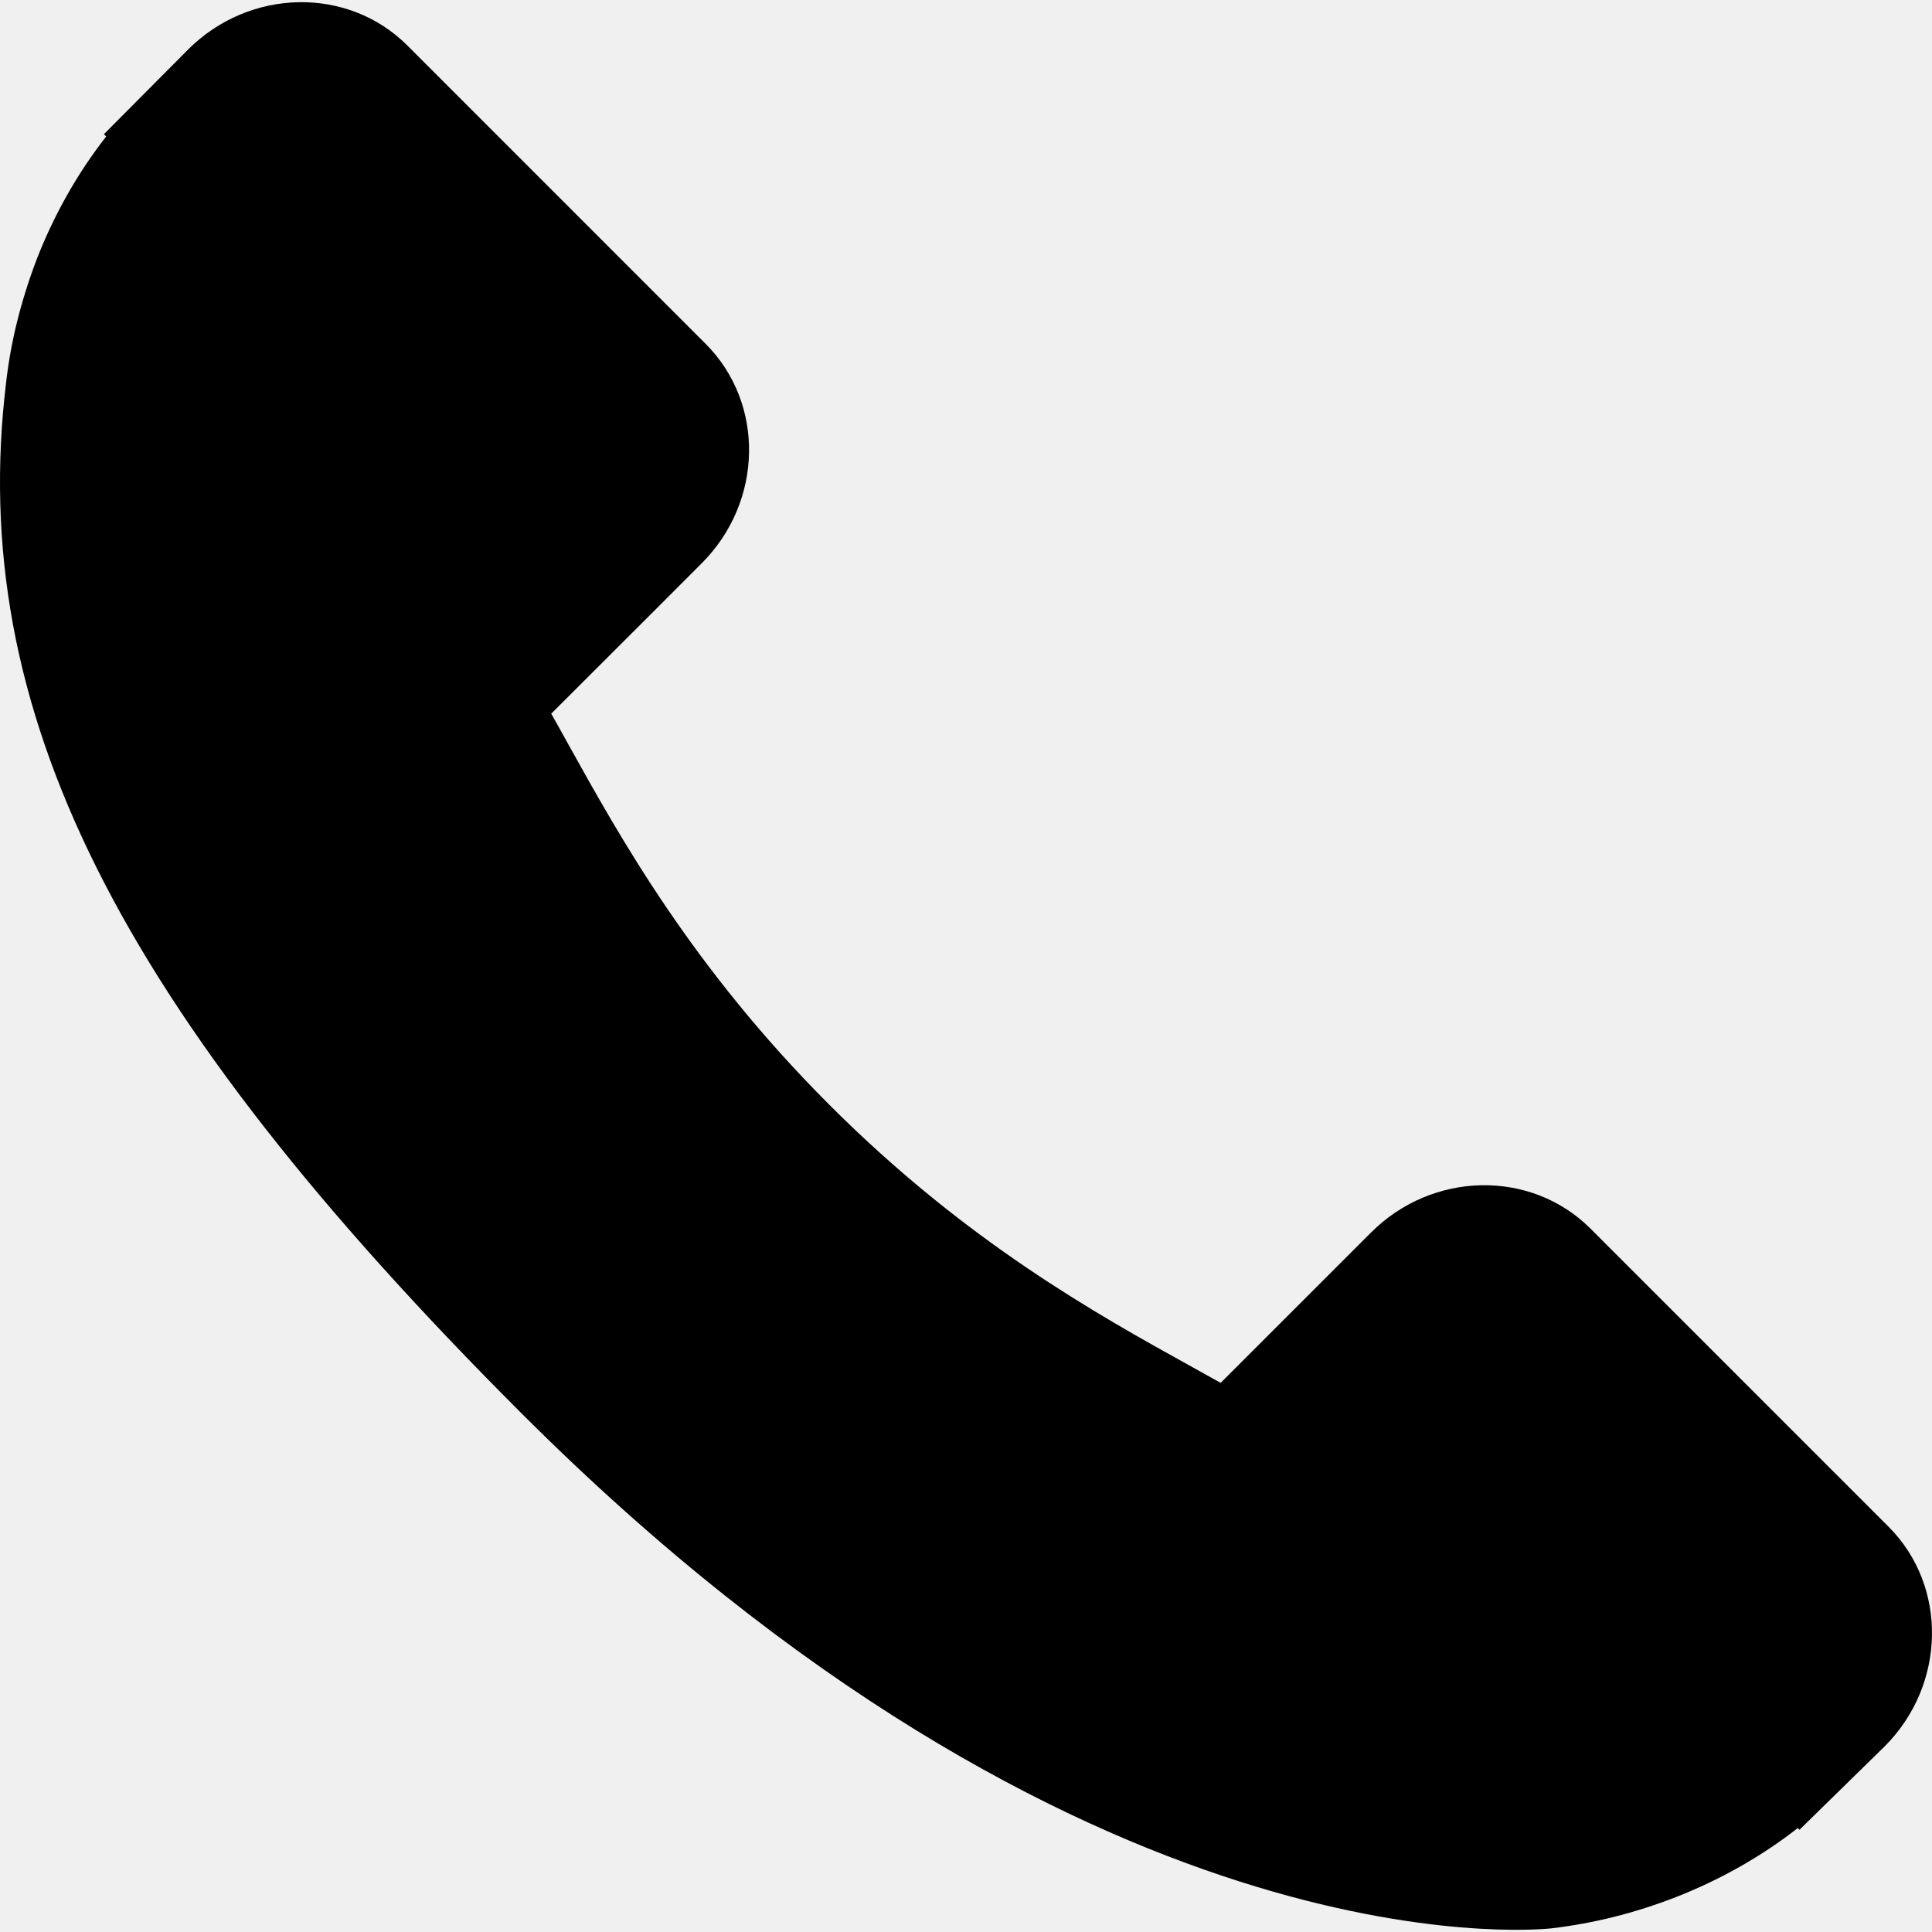
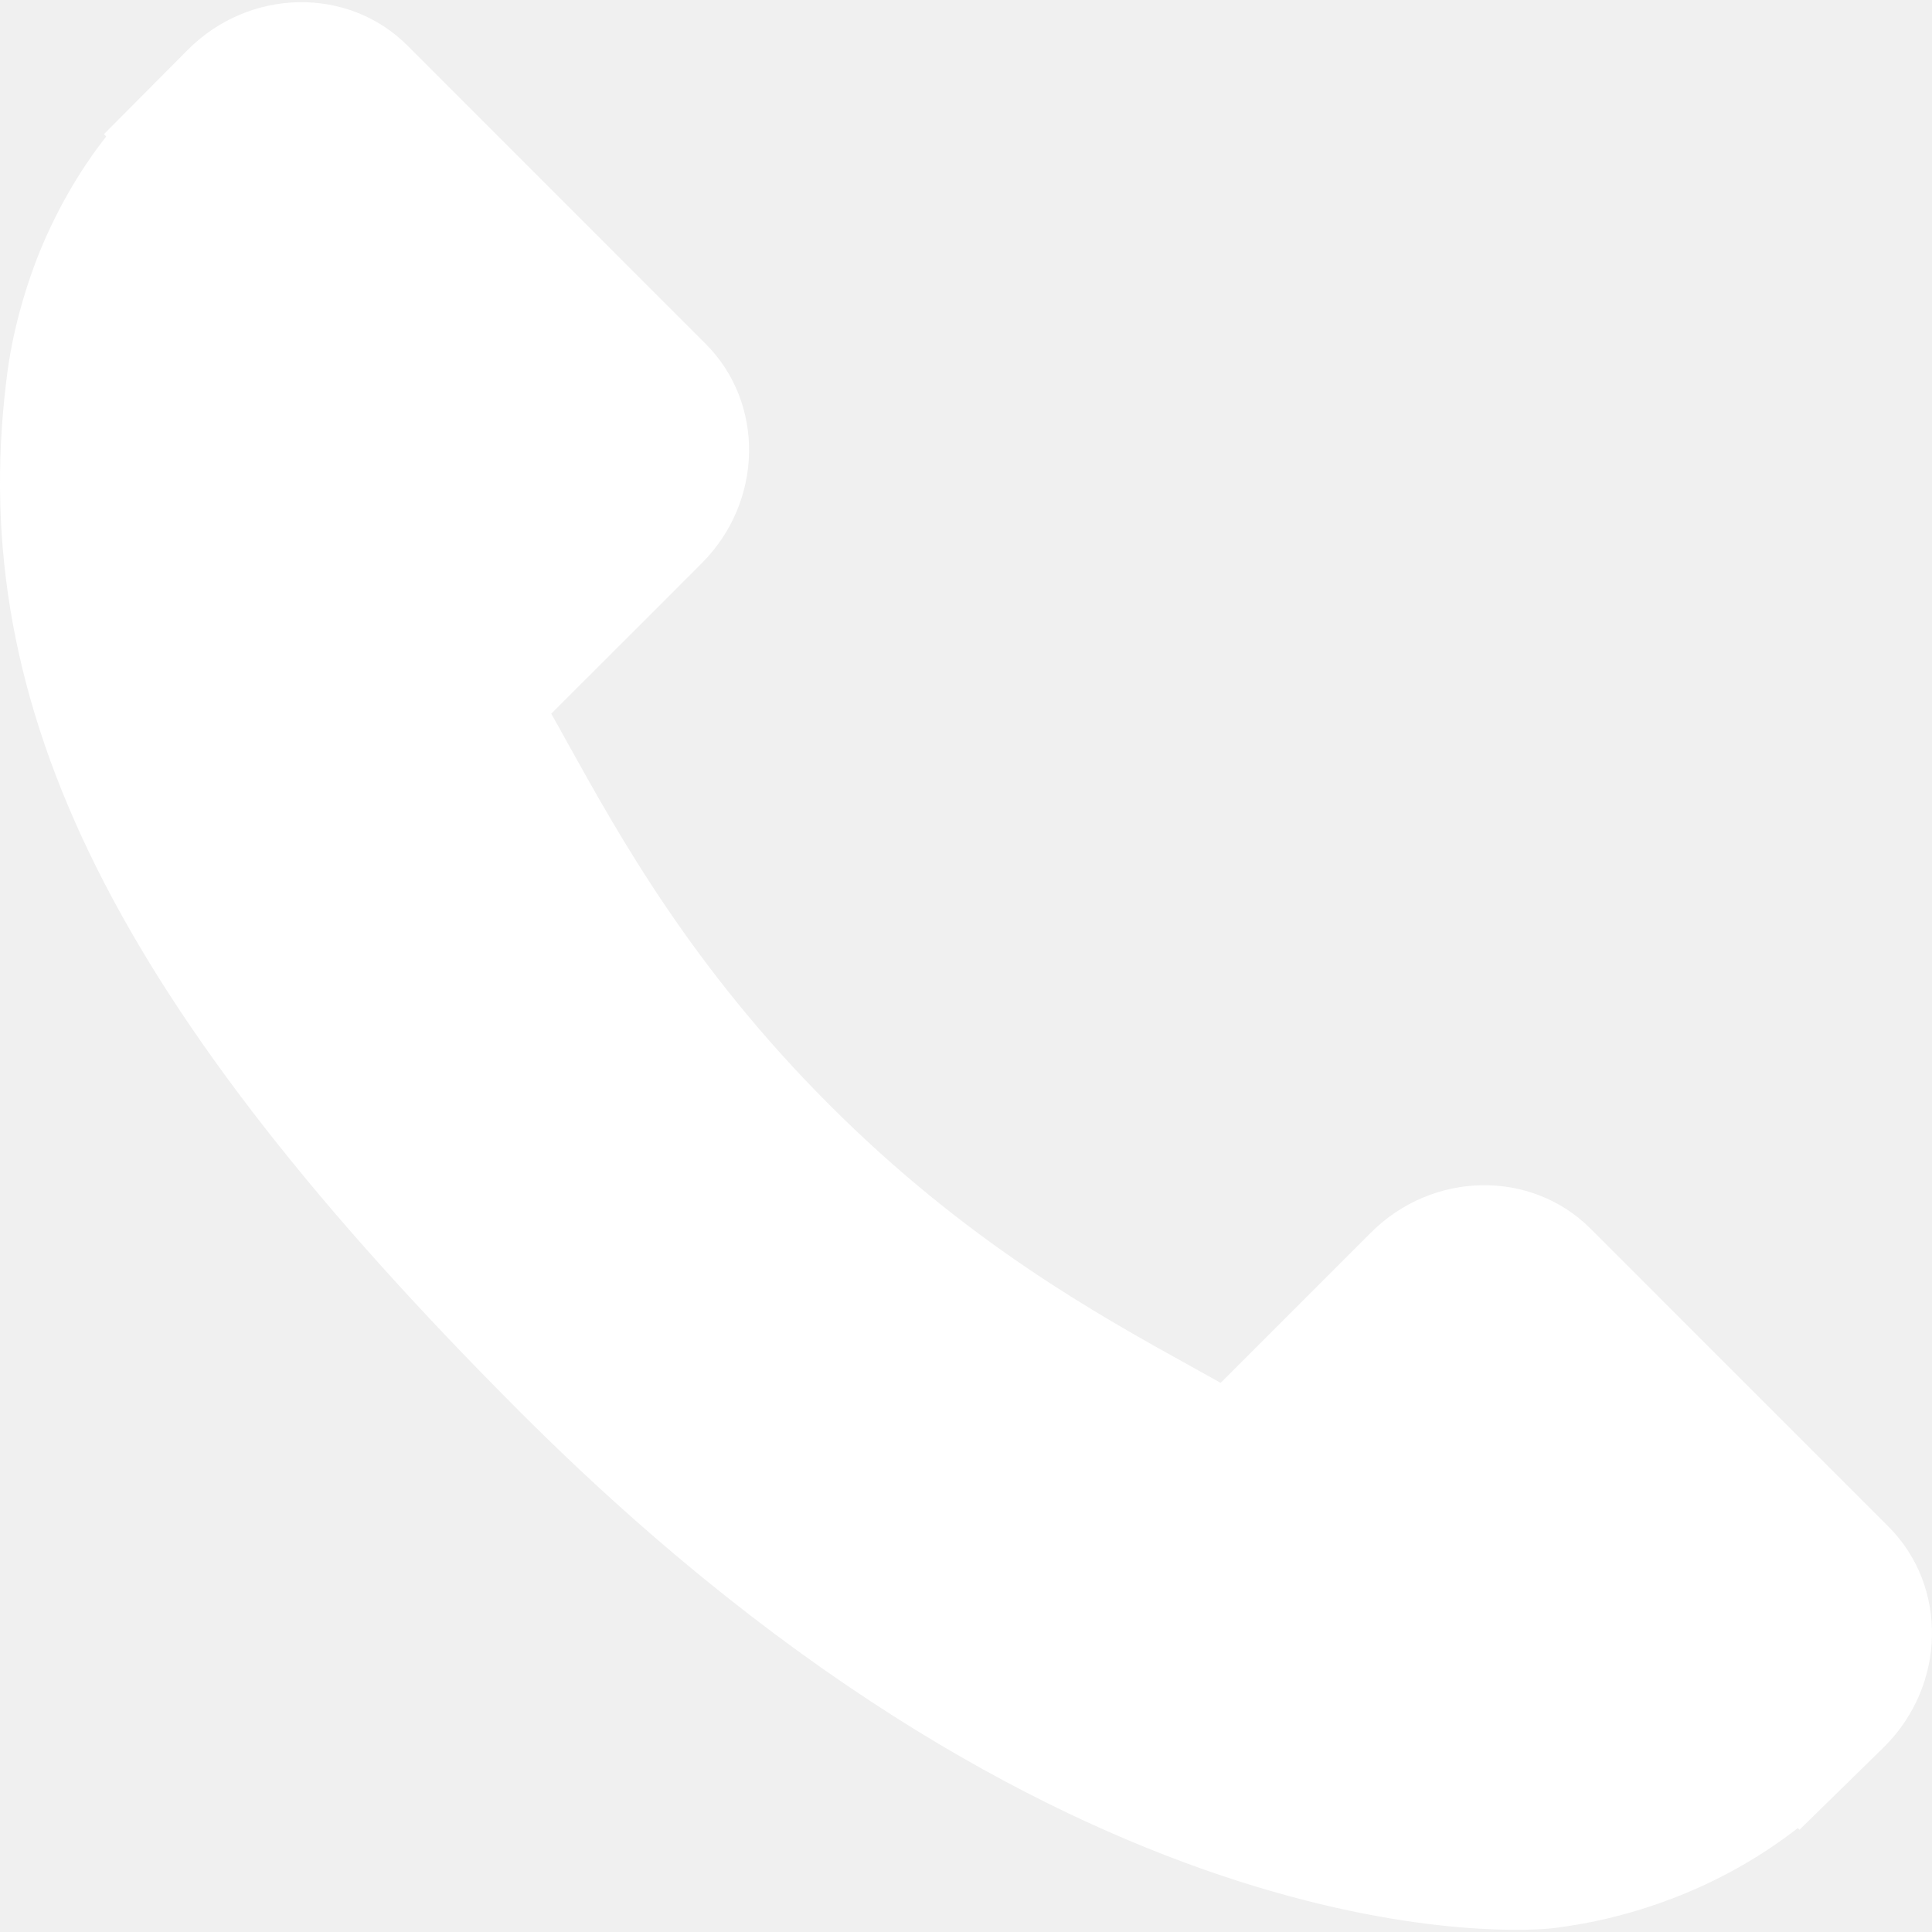
- <svg xmlns="http://www.w3.org/2000/svg" version="1.1" id="Capa_1" x="0px" y="0px" width="348.077px" height="348.077px" viewBox="0 0 348.077 348.077" style="enable-background:new 0 0 348.077 348.077;" xml:space="preserve">
+ <svg xmlns="http://www.w3.org/2000/svg" version="1.1" id="Capa_1" x="0px" y="0px" width="348.077px" height="348.077px" viewBox="0 0 348.077 348.077" style="enable-background:new 0 0 348.077 348.077;" xml:space="preserve" fill="#fff">
  <g>
    <g>
      <g>
        <path d="M340.273,275.083l-53.755-53.761c-10.707-10.664-28.438-10.34-39.518,0.744l-27.082,27.076     c-1.711-0.943-3.482-1.928-5.344-2.973c-17.102-9.476-40.509-22.464-65.14-47.113c-24.704-24.701-37.704-48.144-47.209-65.257     c-1.003-1.813-1.964-3.561-2.913-5.221l18.176-18.149l8.936-8.947c11.097-11.1,11.403-28.826,0.721-39.521L73.39,8.194     C62.708-2.486,44.969-2.162,33.872,8.938l-15.15,15.237l0.414,0.411c-5.08,6.482-9.325,13.958-12.484,22.02     C3.74,54.28,1.927,61.603,1.098,68.941C-6,127.785,20.89,181.564,93.866,254.541c100.875,100.868,182.167,93.248,185.674,92.876     c7.638-0.913,14.958-2.738,22.397-5.627c7.992-3.122,15.463-7.361,21.941-12.43l0.331,0.294l15.348-15.029     C350.631,303.527,350.95,285.795,340.273,275.083z" />
      </g>
    </g>
  </g>
  <g>
</g>
  <g>
</g>
  <g>
</g>
  <g>
</g>
  <g>
</g>
  <g>
</g>
  <g>
</g>
  <g>
</g>
  <g>
</g>
  <g>
</g>
  <g>
</g>
  <g>
</g>
  <g>
</g>
  <g>
</g>
  <g>
</g>
</svg>
